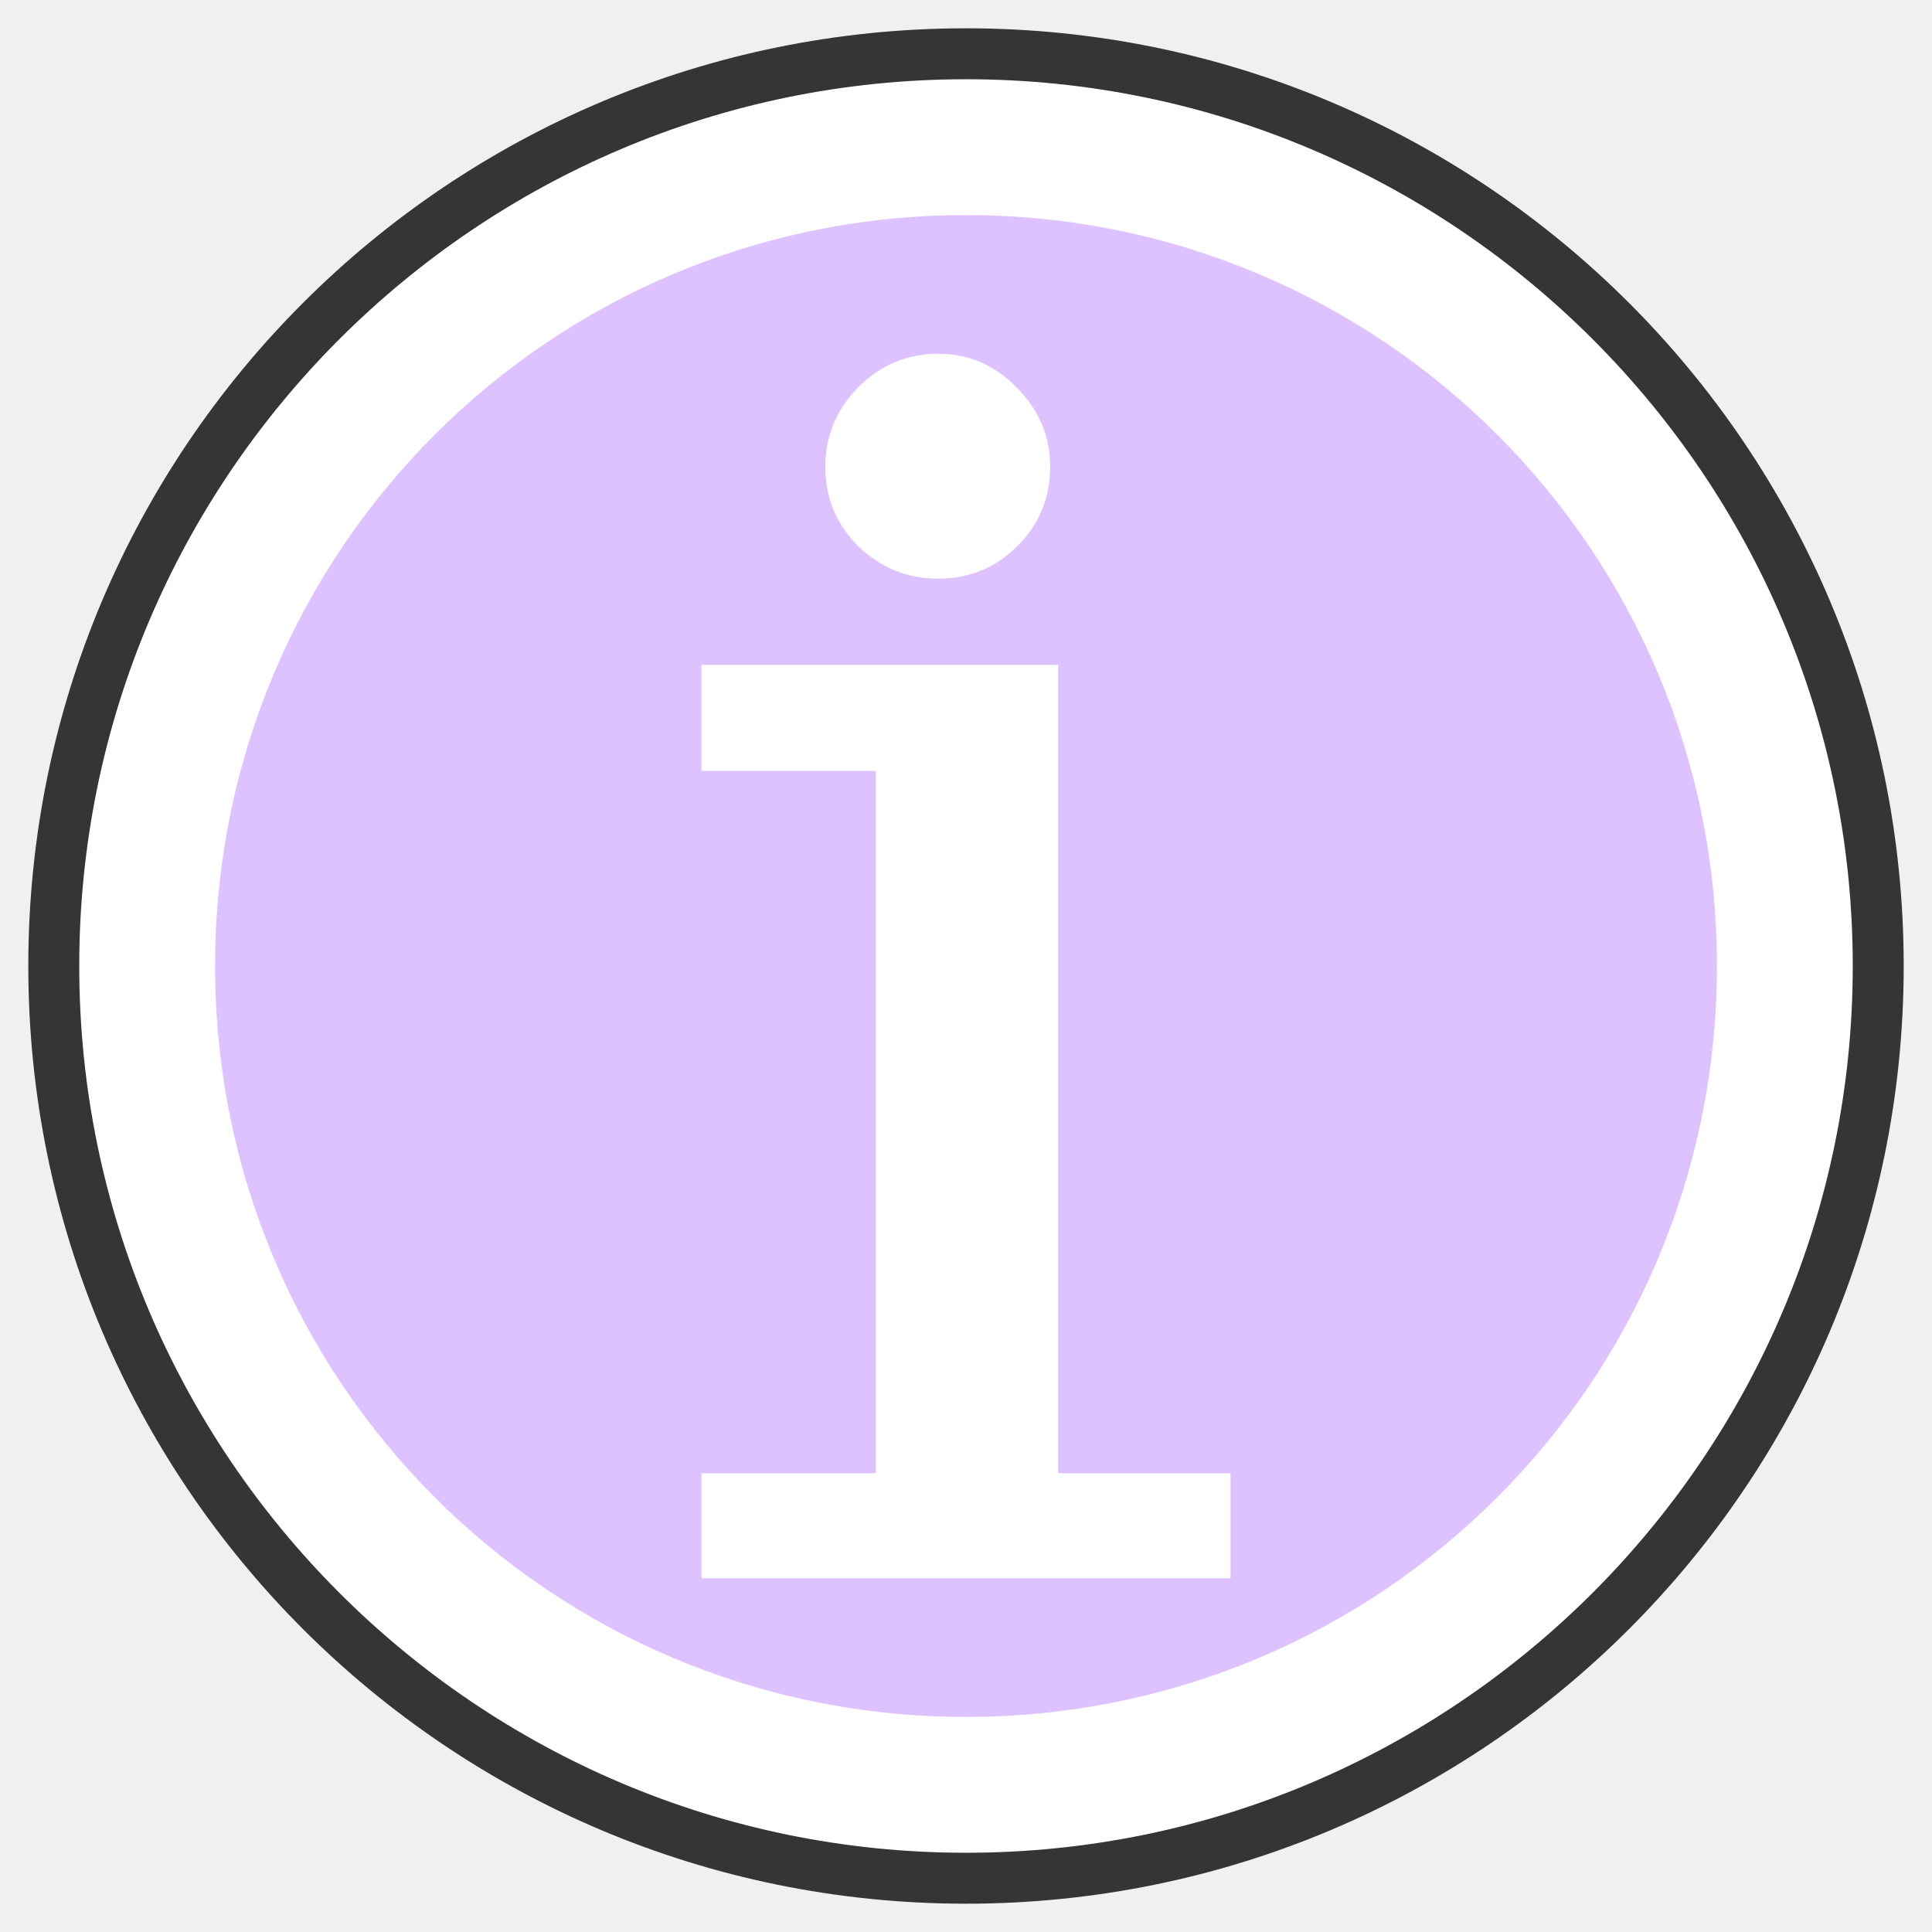
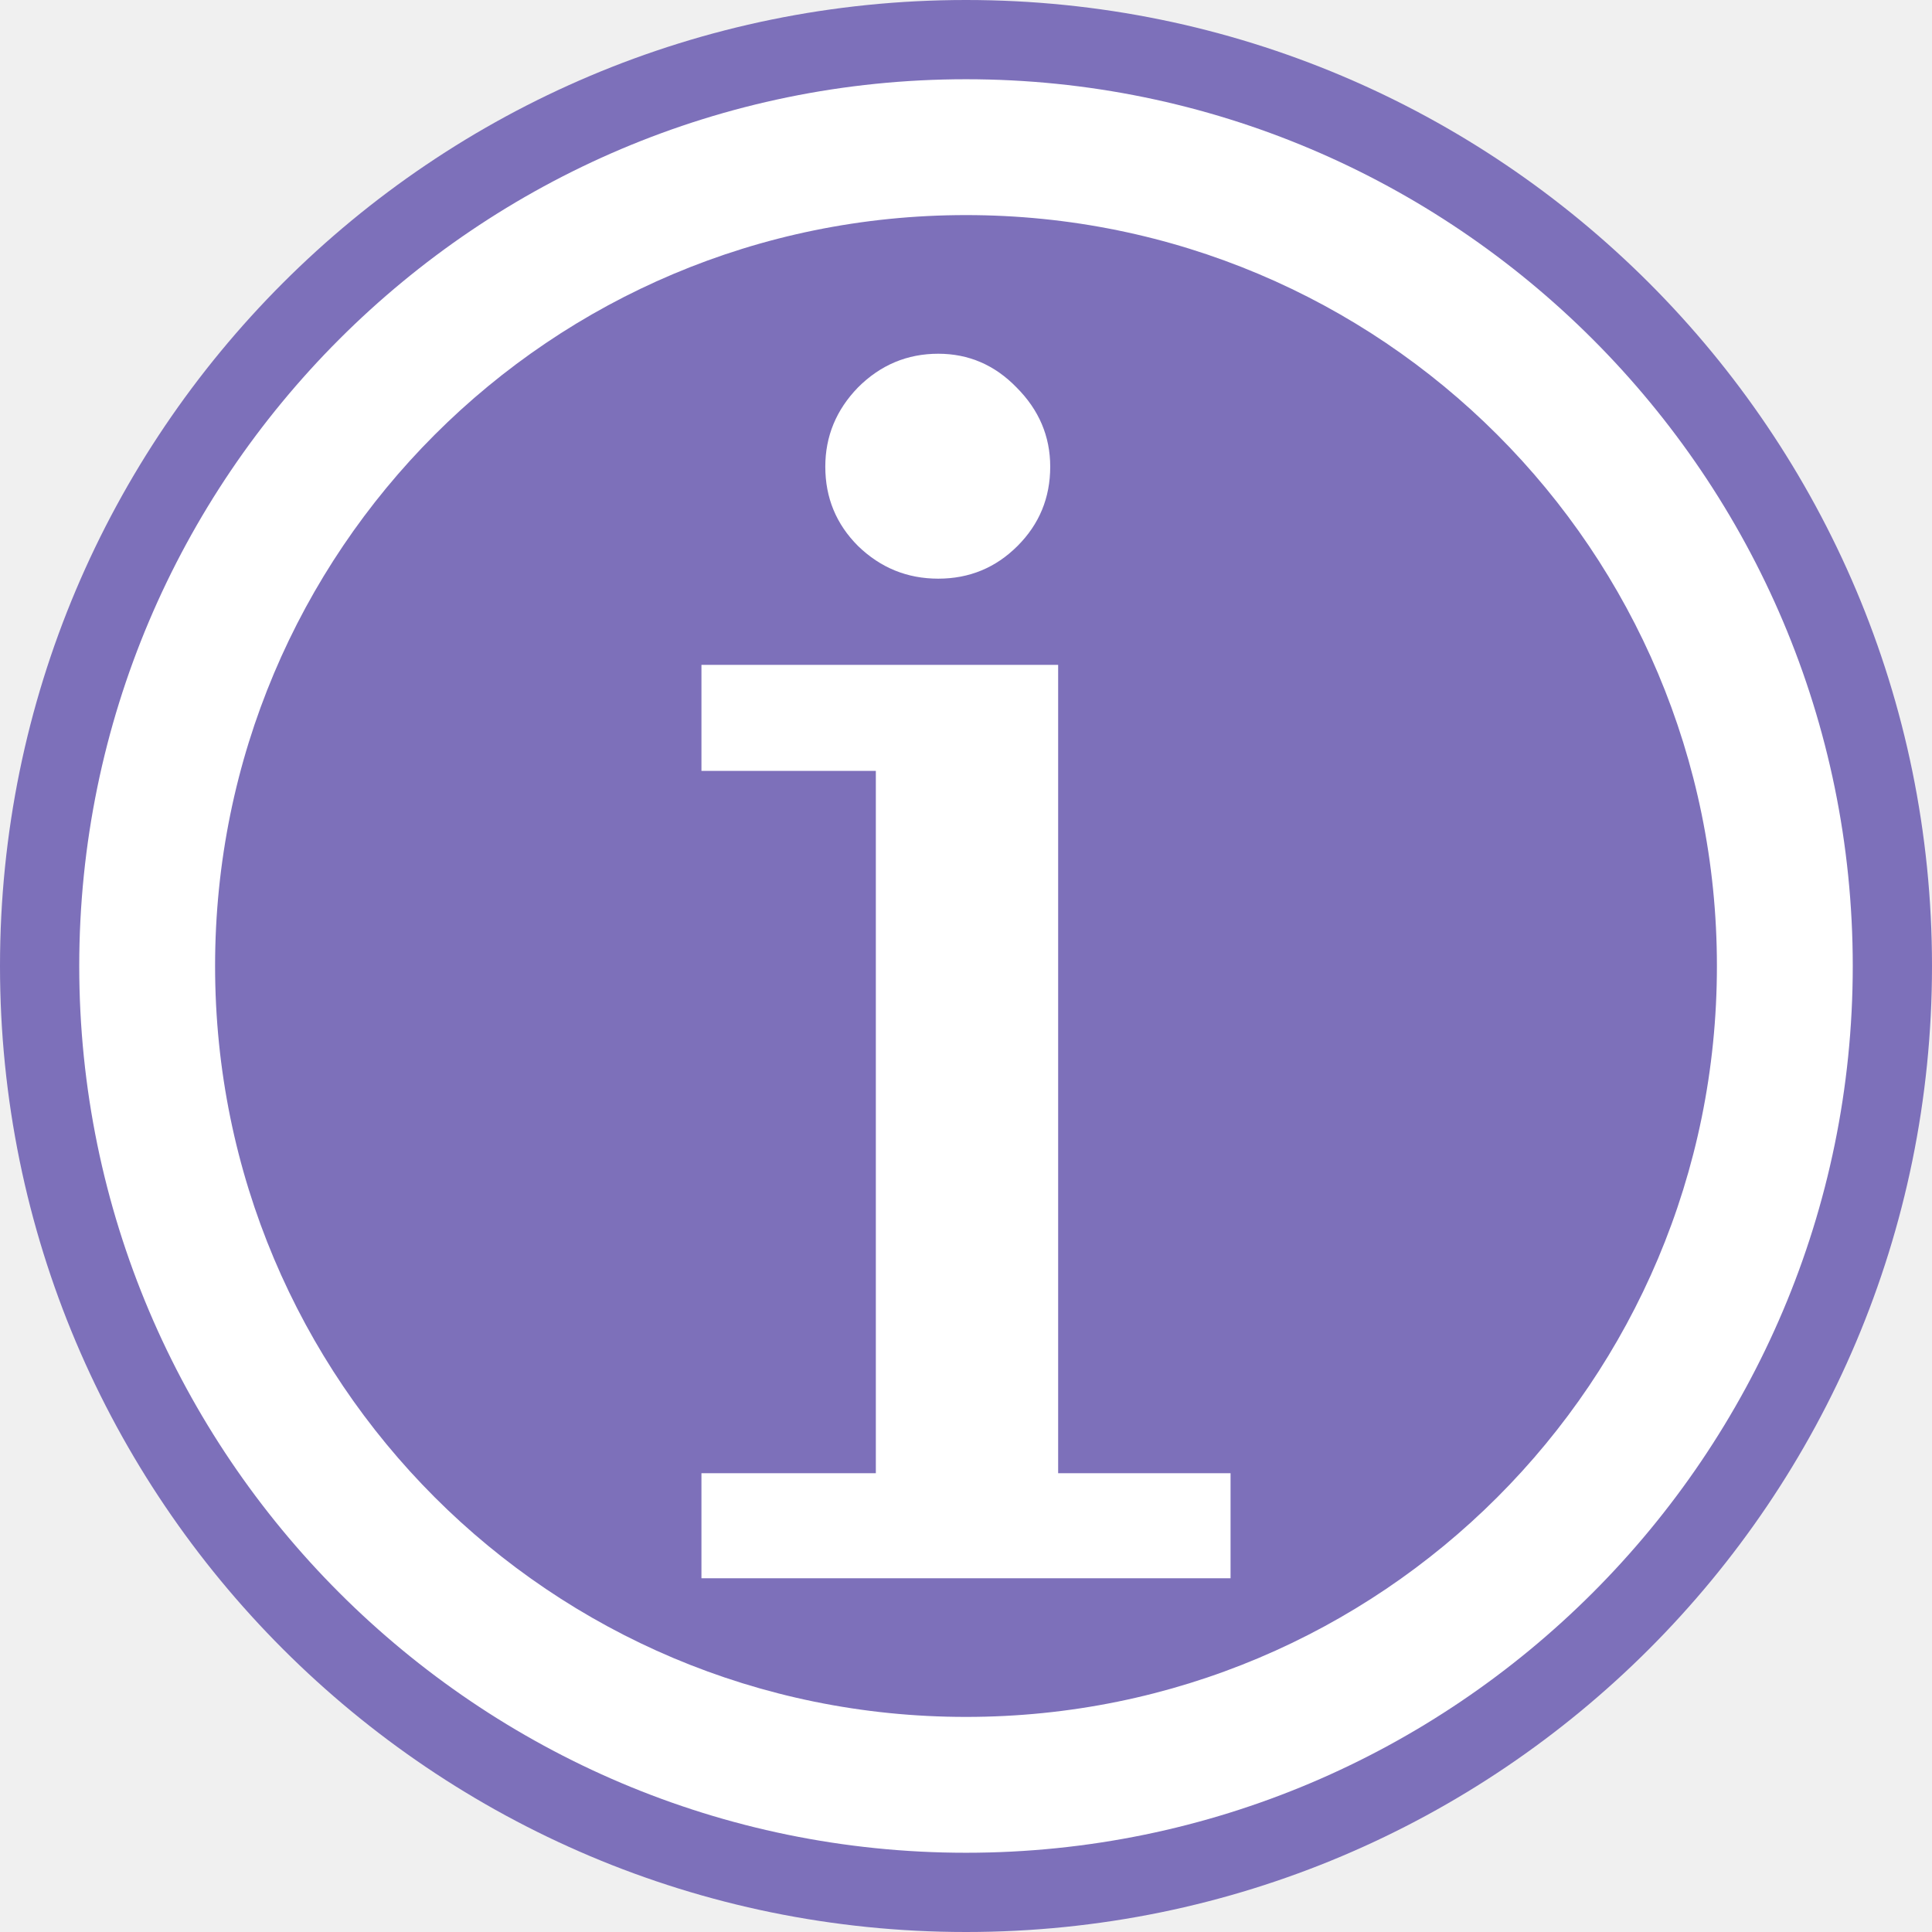
<svg xmlns="http://www.w3.org/2000/svg" viewBox="0 0 512 512" style="height: 512px; width: 512px;">
-   <circle cx="256" cy="256" r="241" fill="#dec1ff" fill-opacity="1" stroke="#343633" stroke-opacity="1" stroke-width="15" />
+   <circle cx="256" cy="256" r="256" fill="#7d70ba" fill-opacity="1" />
  <g class="" transform="translate(0,0)" style="">
-     <path d="M256 21C126.426 21 21 126.426 21 256s105.426 235 235 235 235-105.426 235-235S385.574 21 256 21zm0 36c110.118 0 199 88.882 199 199s-88.882 199-199 199S57 366.118 57 256 145.882 57 256 57zm-7.352 36.744c-8.227 0-15.317 2.976-21.27 8.928-5.776 5.952-8.665 12.955-8.665 21.008 0 8.227 2.89 15.23 8.666 21.006 5.95 5.776 13.04 8.666 21.268 8.666 8.228 0 15.23-2.89 21.006-8.666 5.777-5.777 8.666-12.78 8.666-21.006 0-8.053-2.976-15.056-8.927-21.008-5.777-5.952-12.692-8.928-20.745-8.928zm-62.757 82.453v28.096h46.215v186.13H185.89v27.833h140.22v-27.834h-45.69V176.197h-94.53z" fill="#fff" fill-opacity="1" />
+     <path d="M256 21C126.426 21 21 126.426 21 256s105.426 235 235 235 235-105.426 235-235S385.574 21 256 21zm0 36c110.118 0 199 88.882 199 199s-88.882 199-199 199S57 366.118 57 256 145.882 57 256 57zm-7.352 36.744c-8.227 0-15.317 2.976-21.27 8.928-5.776 5.952-8.665 12.955-8.665 21.008 0 8.227 2.89 15.23 8.666 21.006 5.95 5.776 13.04 8.666 21.268 8.666 8.228 0 15.23-2.89 21.006-8.666 5.777-5.777 8.666-12.78 8.666-21.006 0-8.053-2.976-15.056-8.927-21.008-5.777-5.952-12.692-8.928-20.745-8.928zm-62.757 82.453v28.096h46.215v186.13H185.89v27.833h140.22v-27.834h-45.69V176.197h-94.53z" fill="#ffffff" fill-opacity="1" />
  </g>
</svg>
